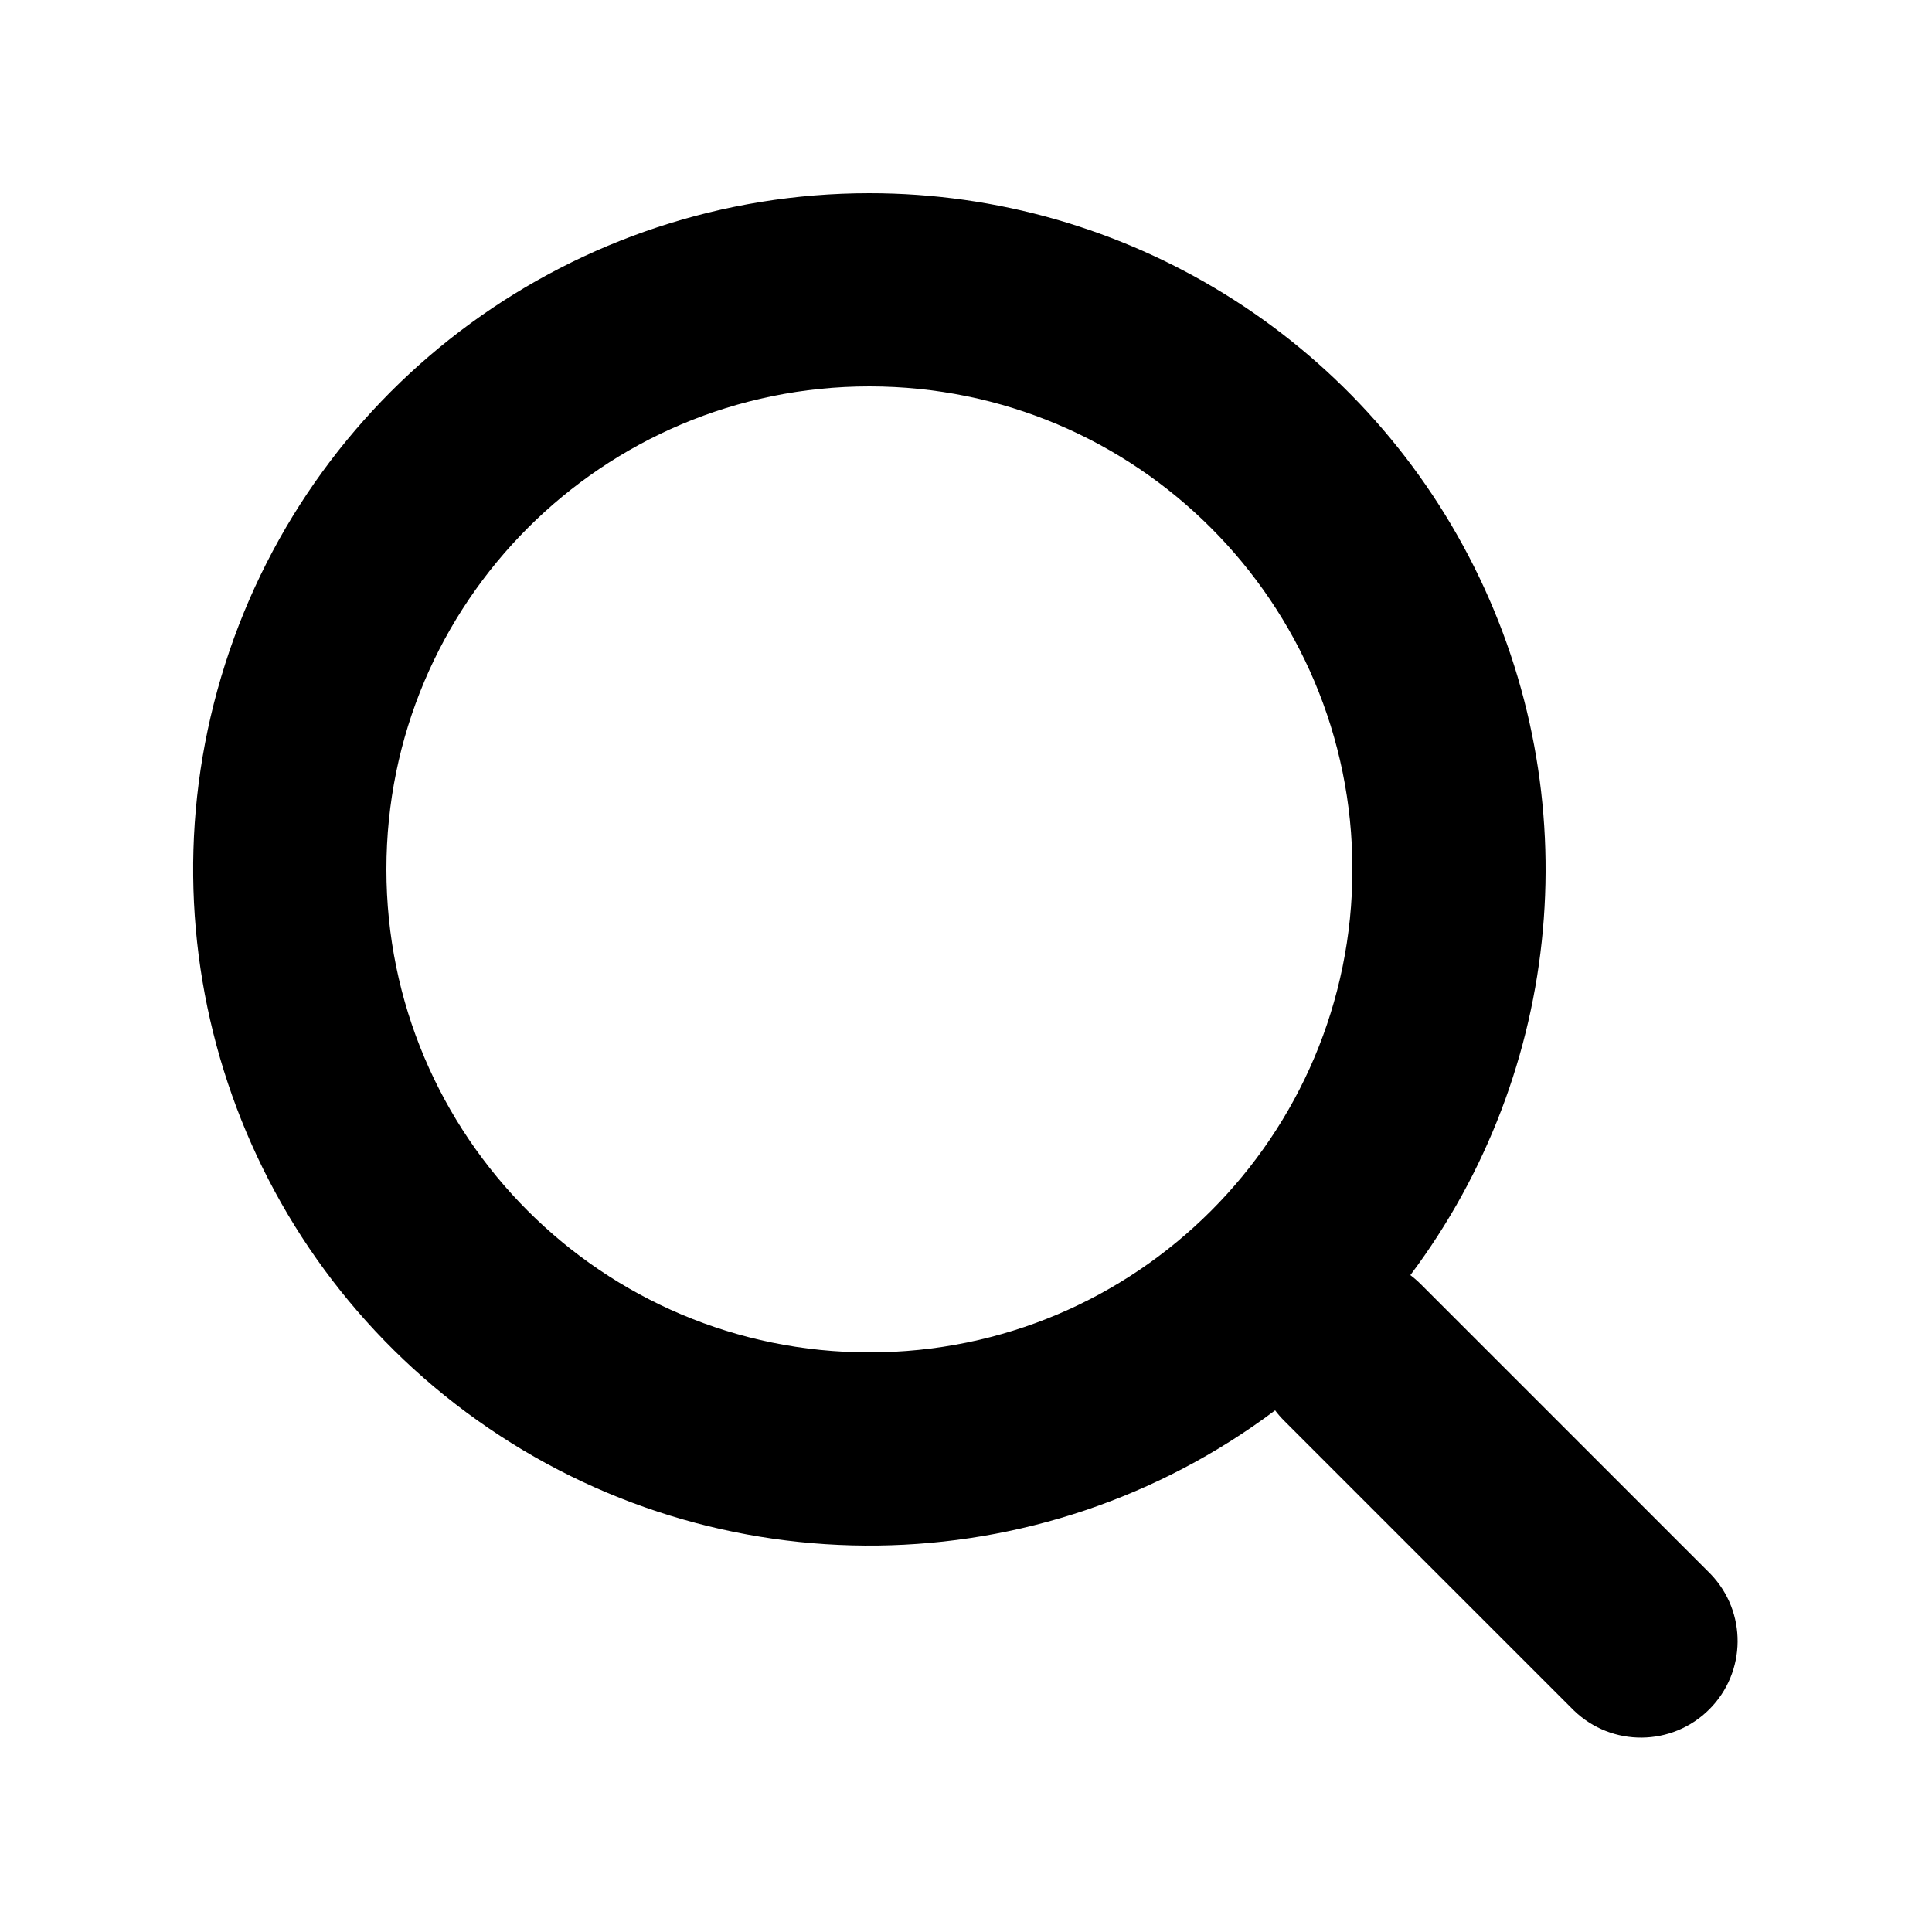
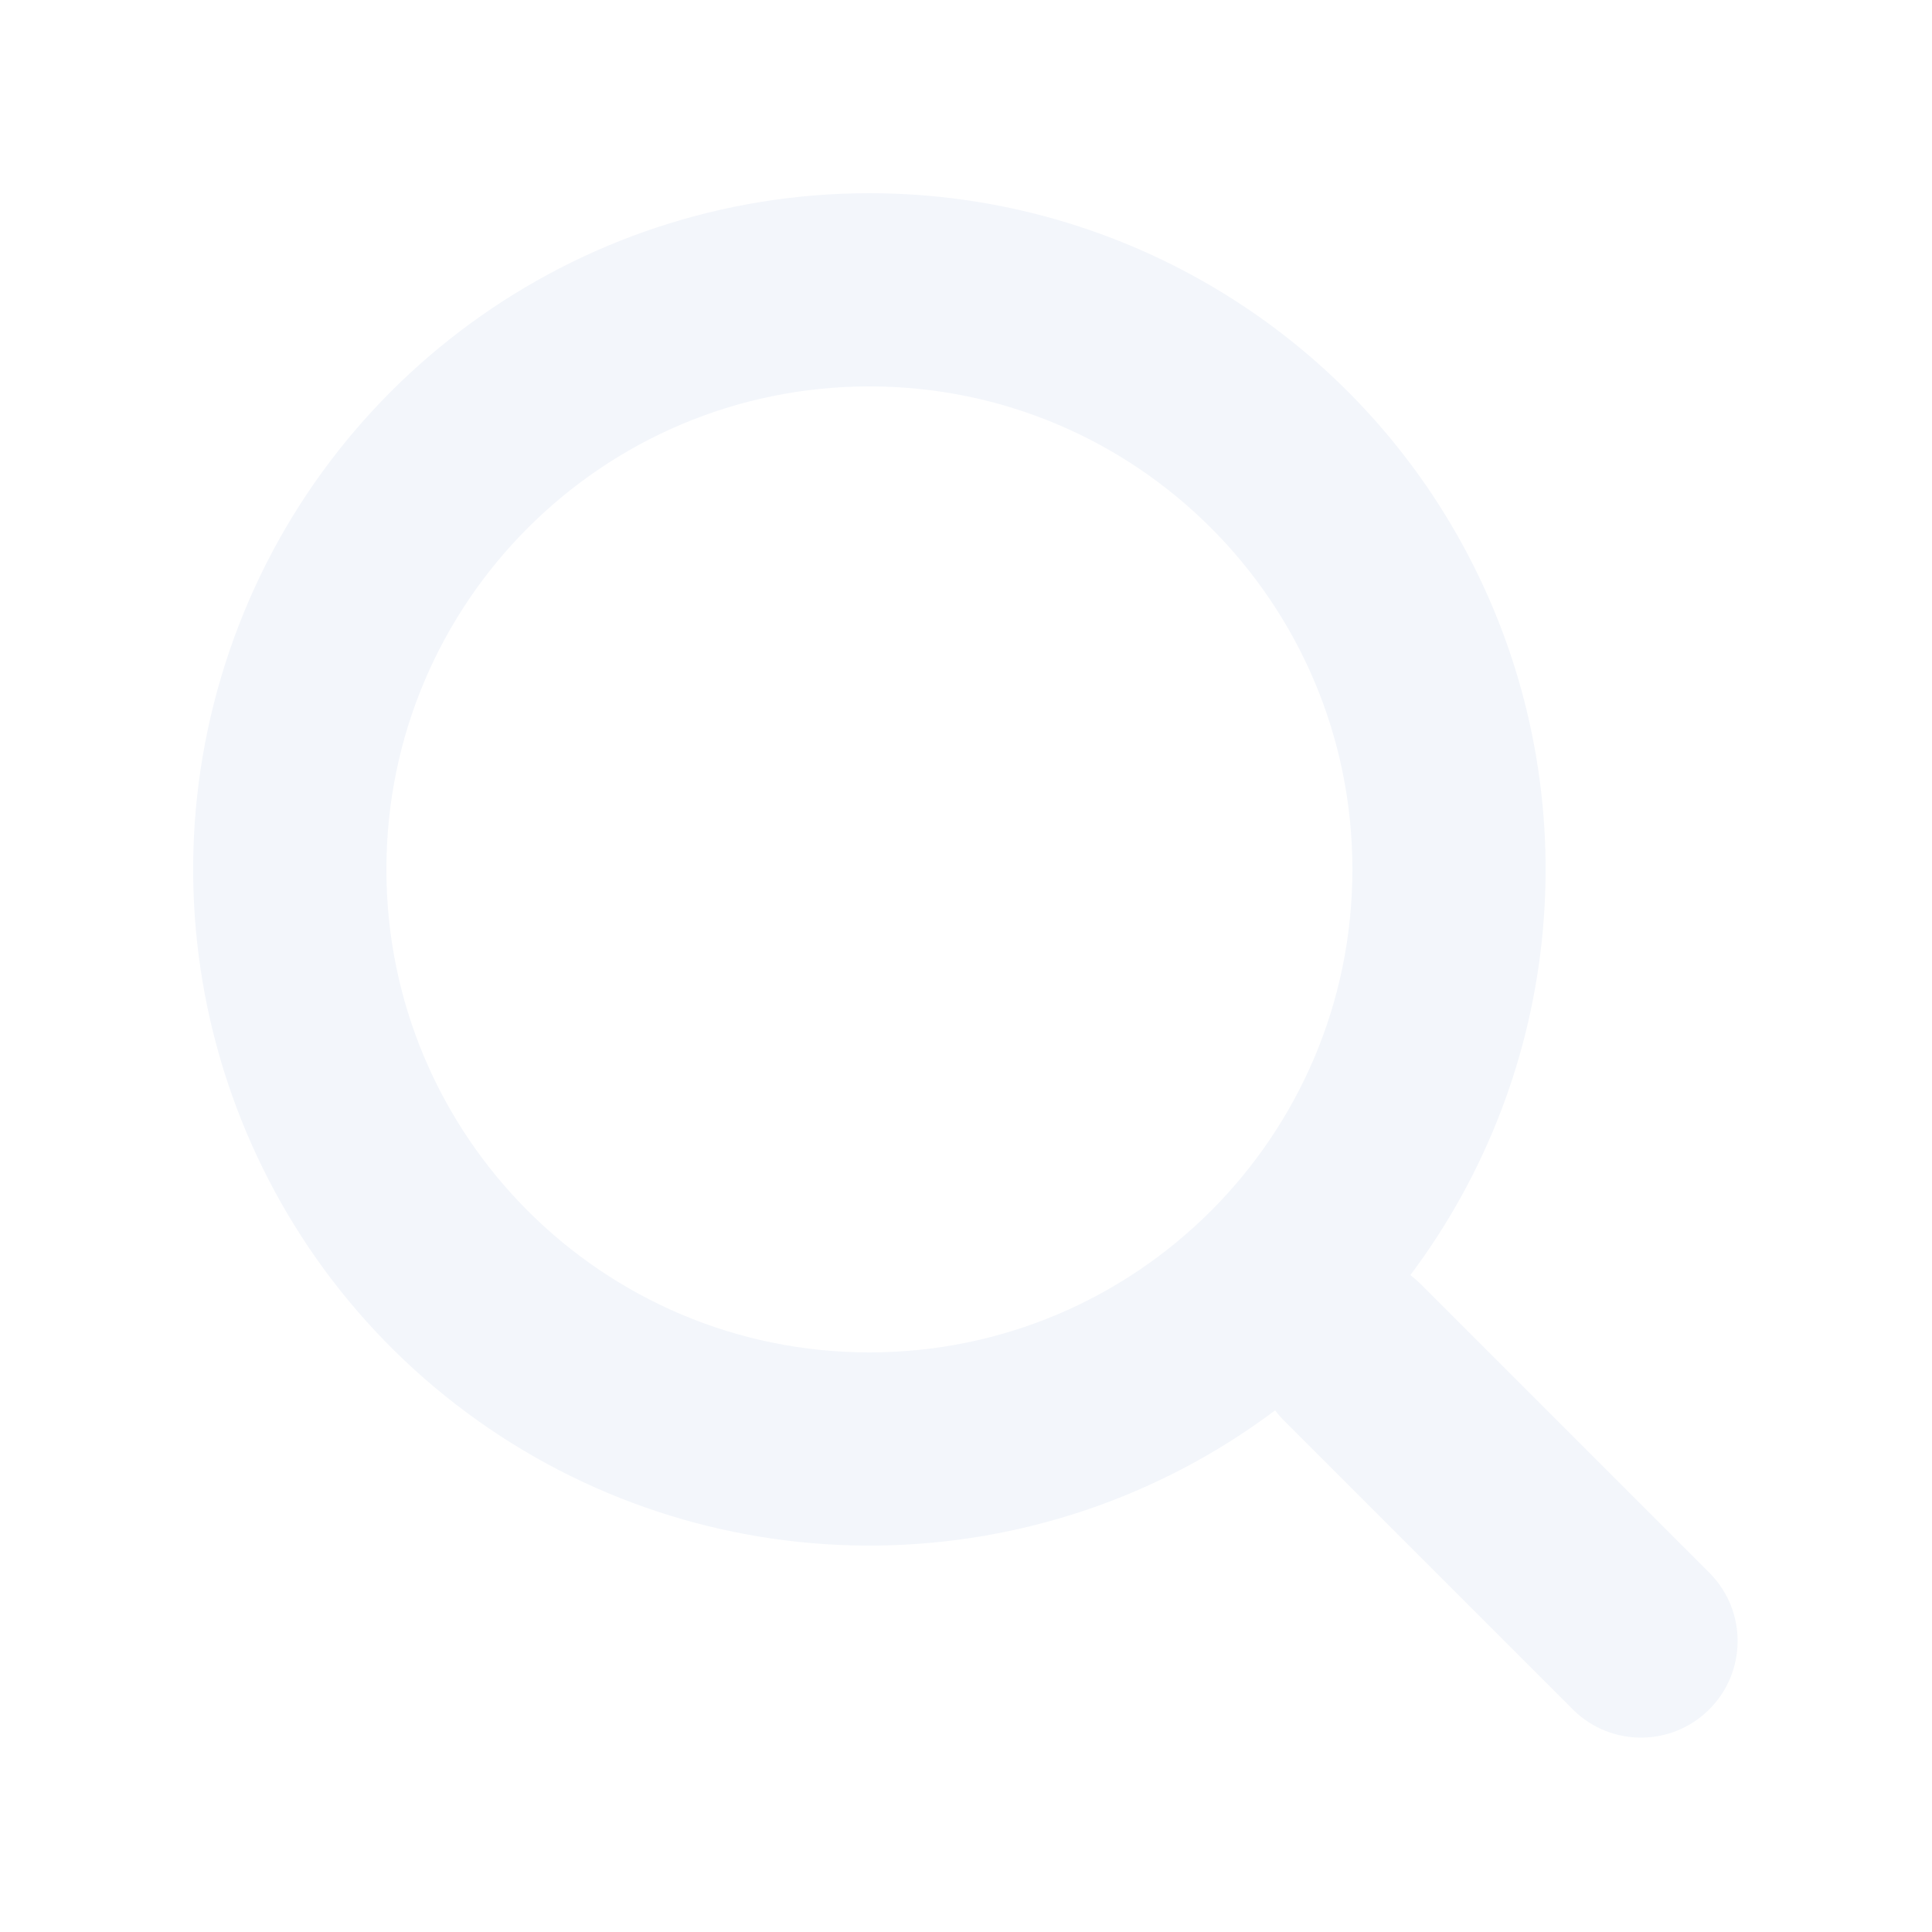
<svg xmlns="http://www.w3.org/2000/svg" width="20" height="20" viewBox="0 0 20 20" fill="none">
-   <path fill="currentColor" fill-rule="evenodd" d="M4 9a5 5 0 1110 0A5 5 0 014 9zm5-7a7 7 0 104.2 12.6.999.999 0 00.093.107l3 3a1 1 0 001.414-1.414l-3-3a.999.999 0 00-.107-.093A7 7 0 009 2z" />
+   <path fill="#f3f6fb" fill-rule="evenodd" d="M4 9a5 5 0 1110 0A5 5 0 014 9zm5-7a7 7 0 104.2 12.6.999.999 0 00.093.107l3 3a1 1 0 001.414-1.414l-3-3a.999.999 0 00-.107-.093A7 7 0 009 2z" />
</svg>
